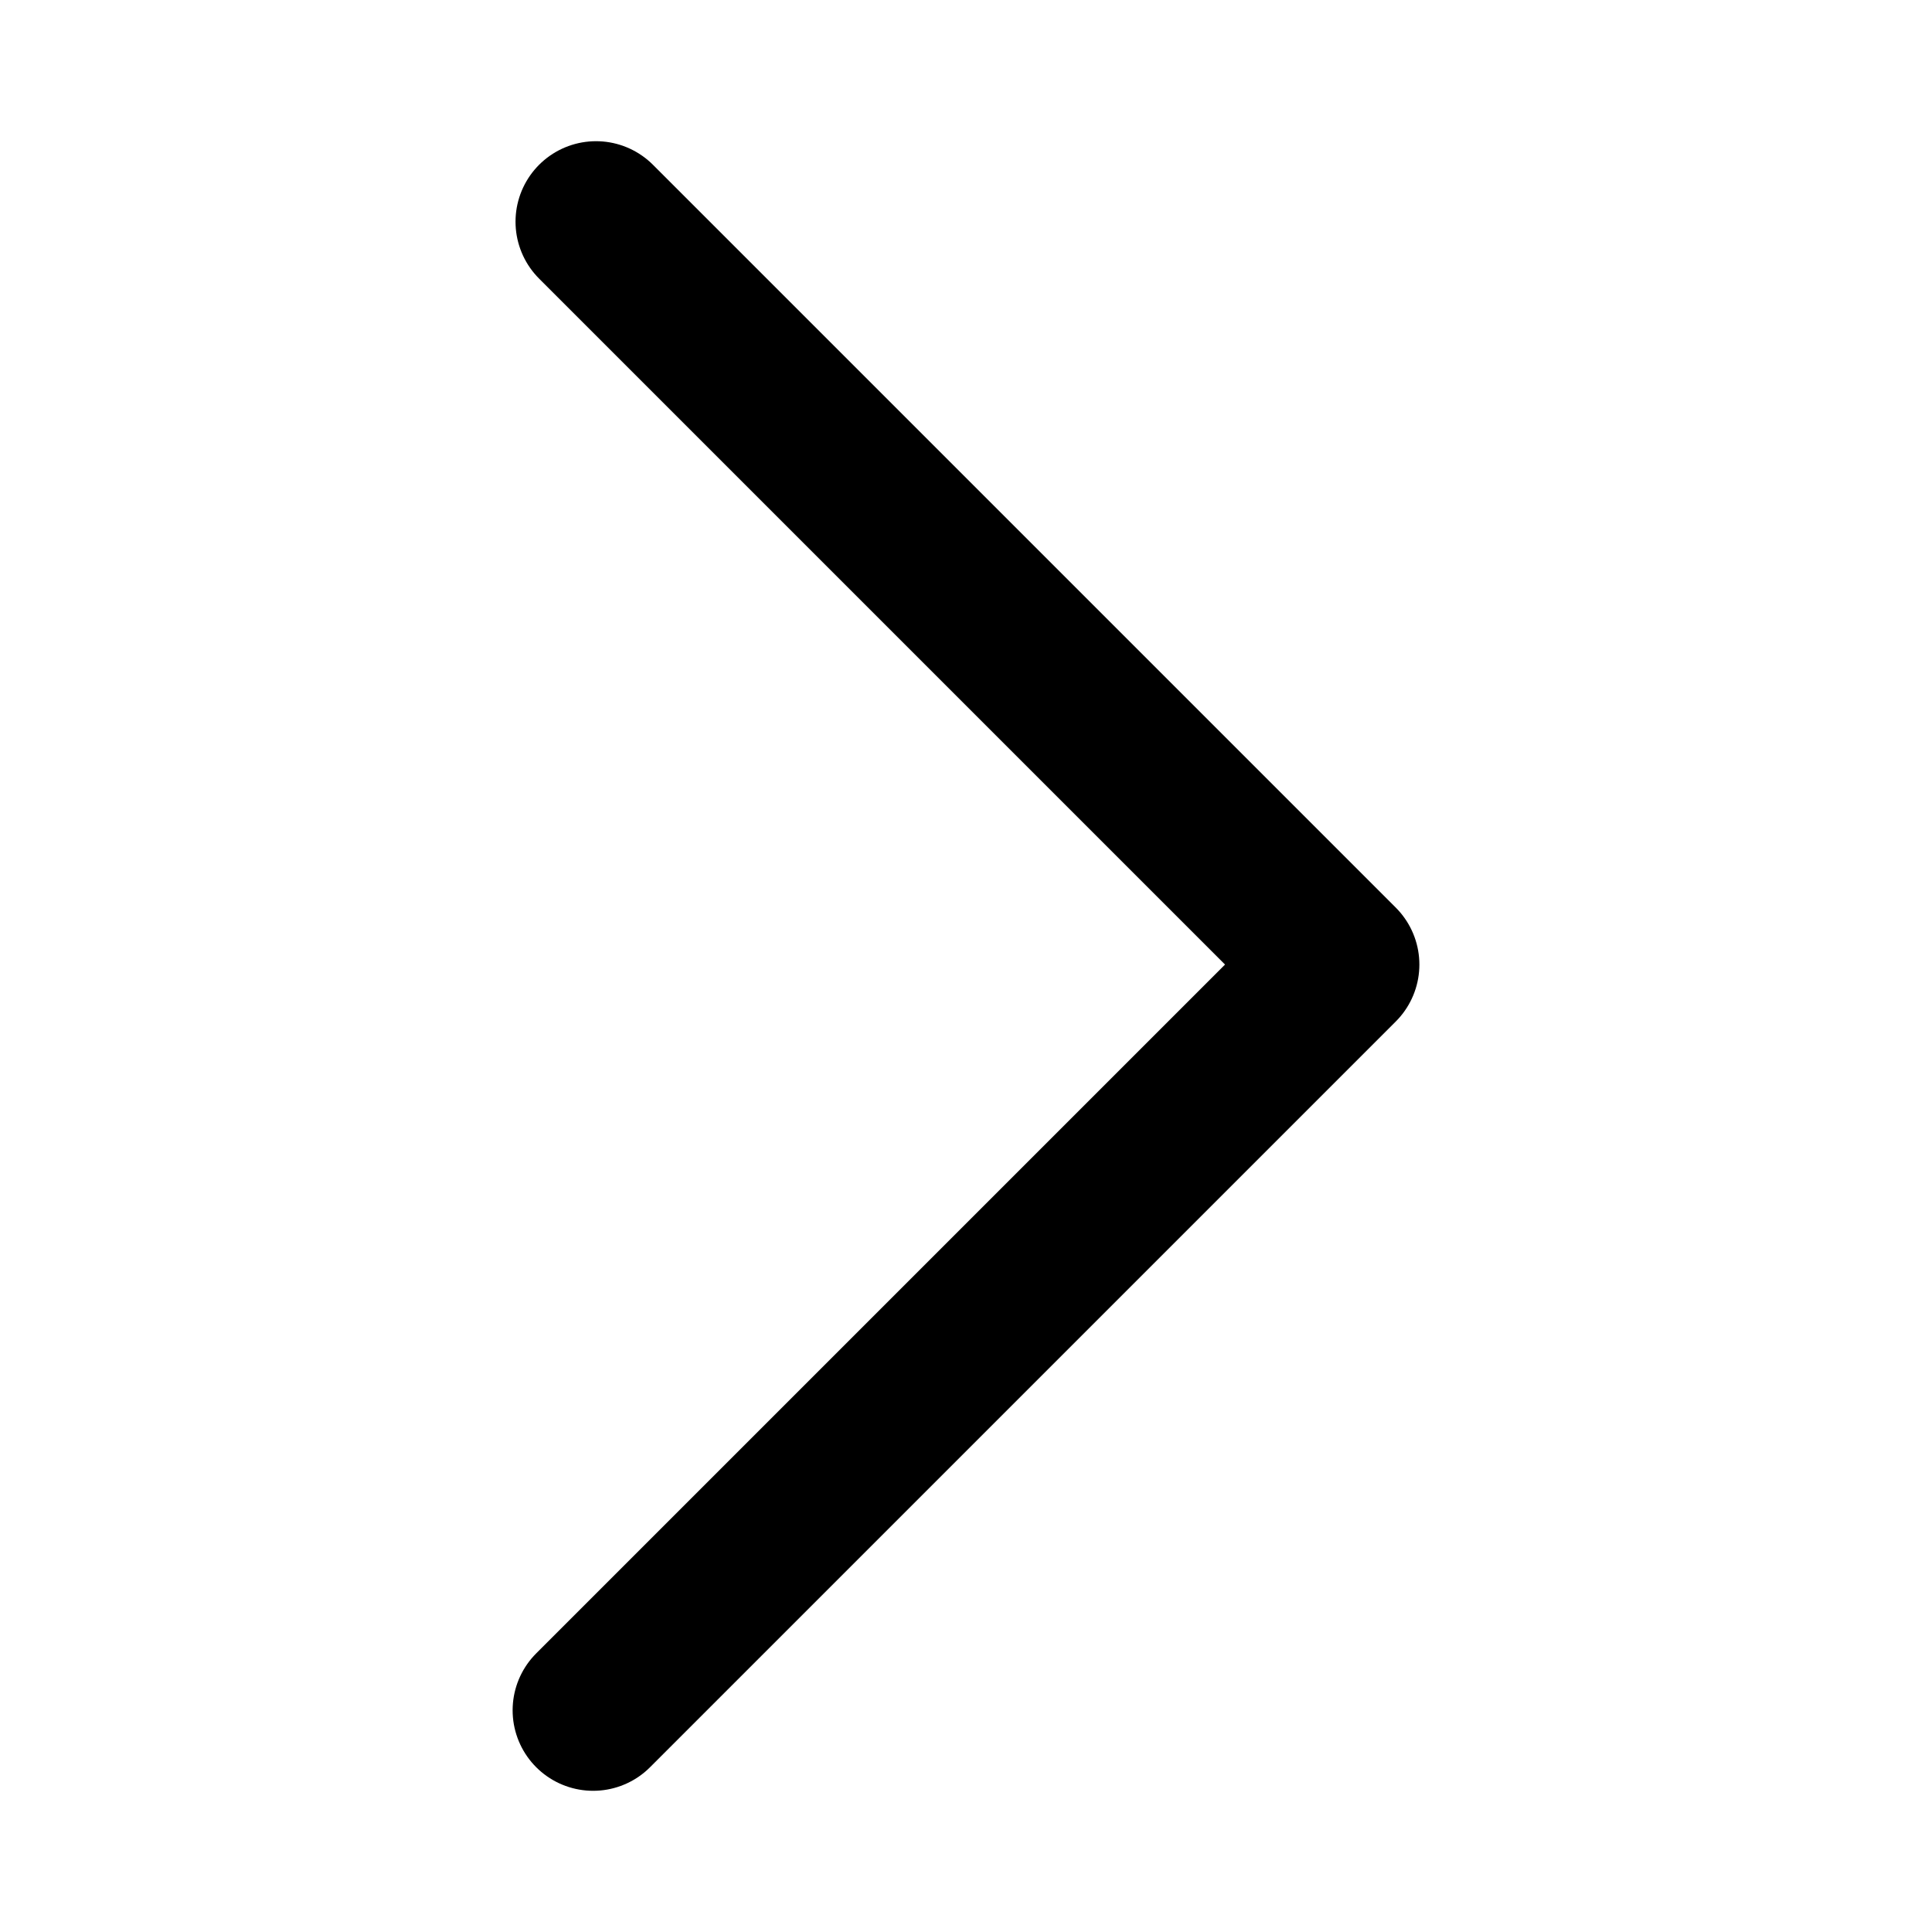
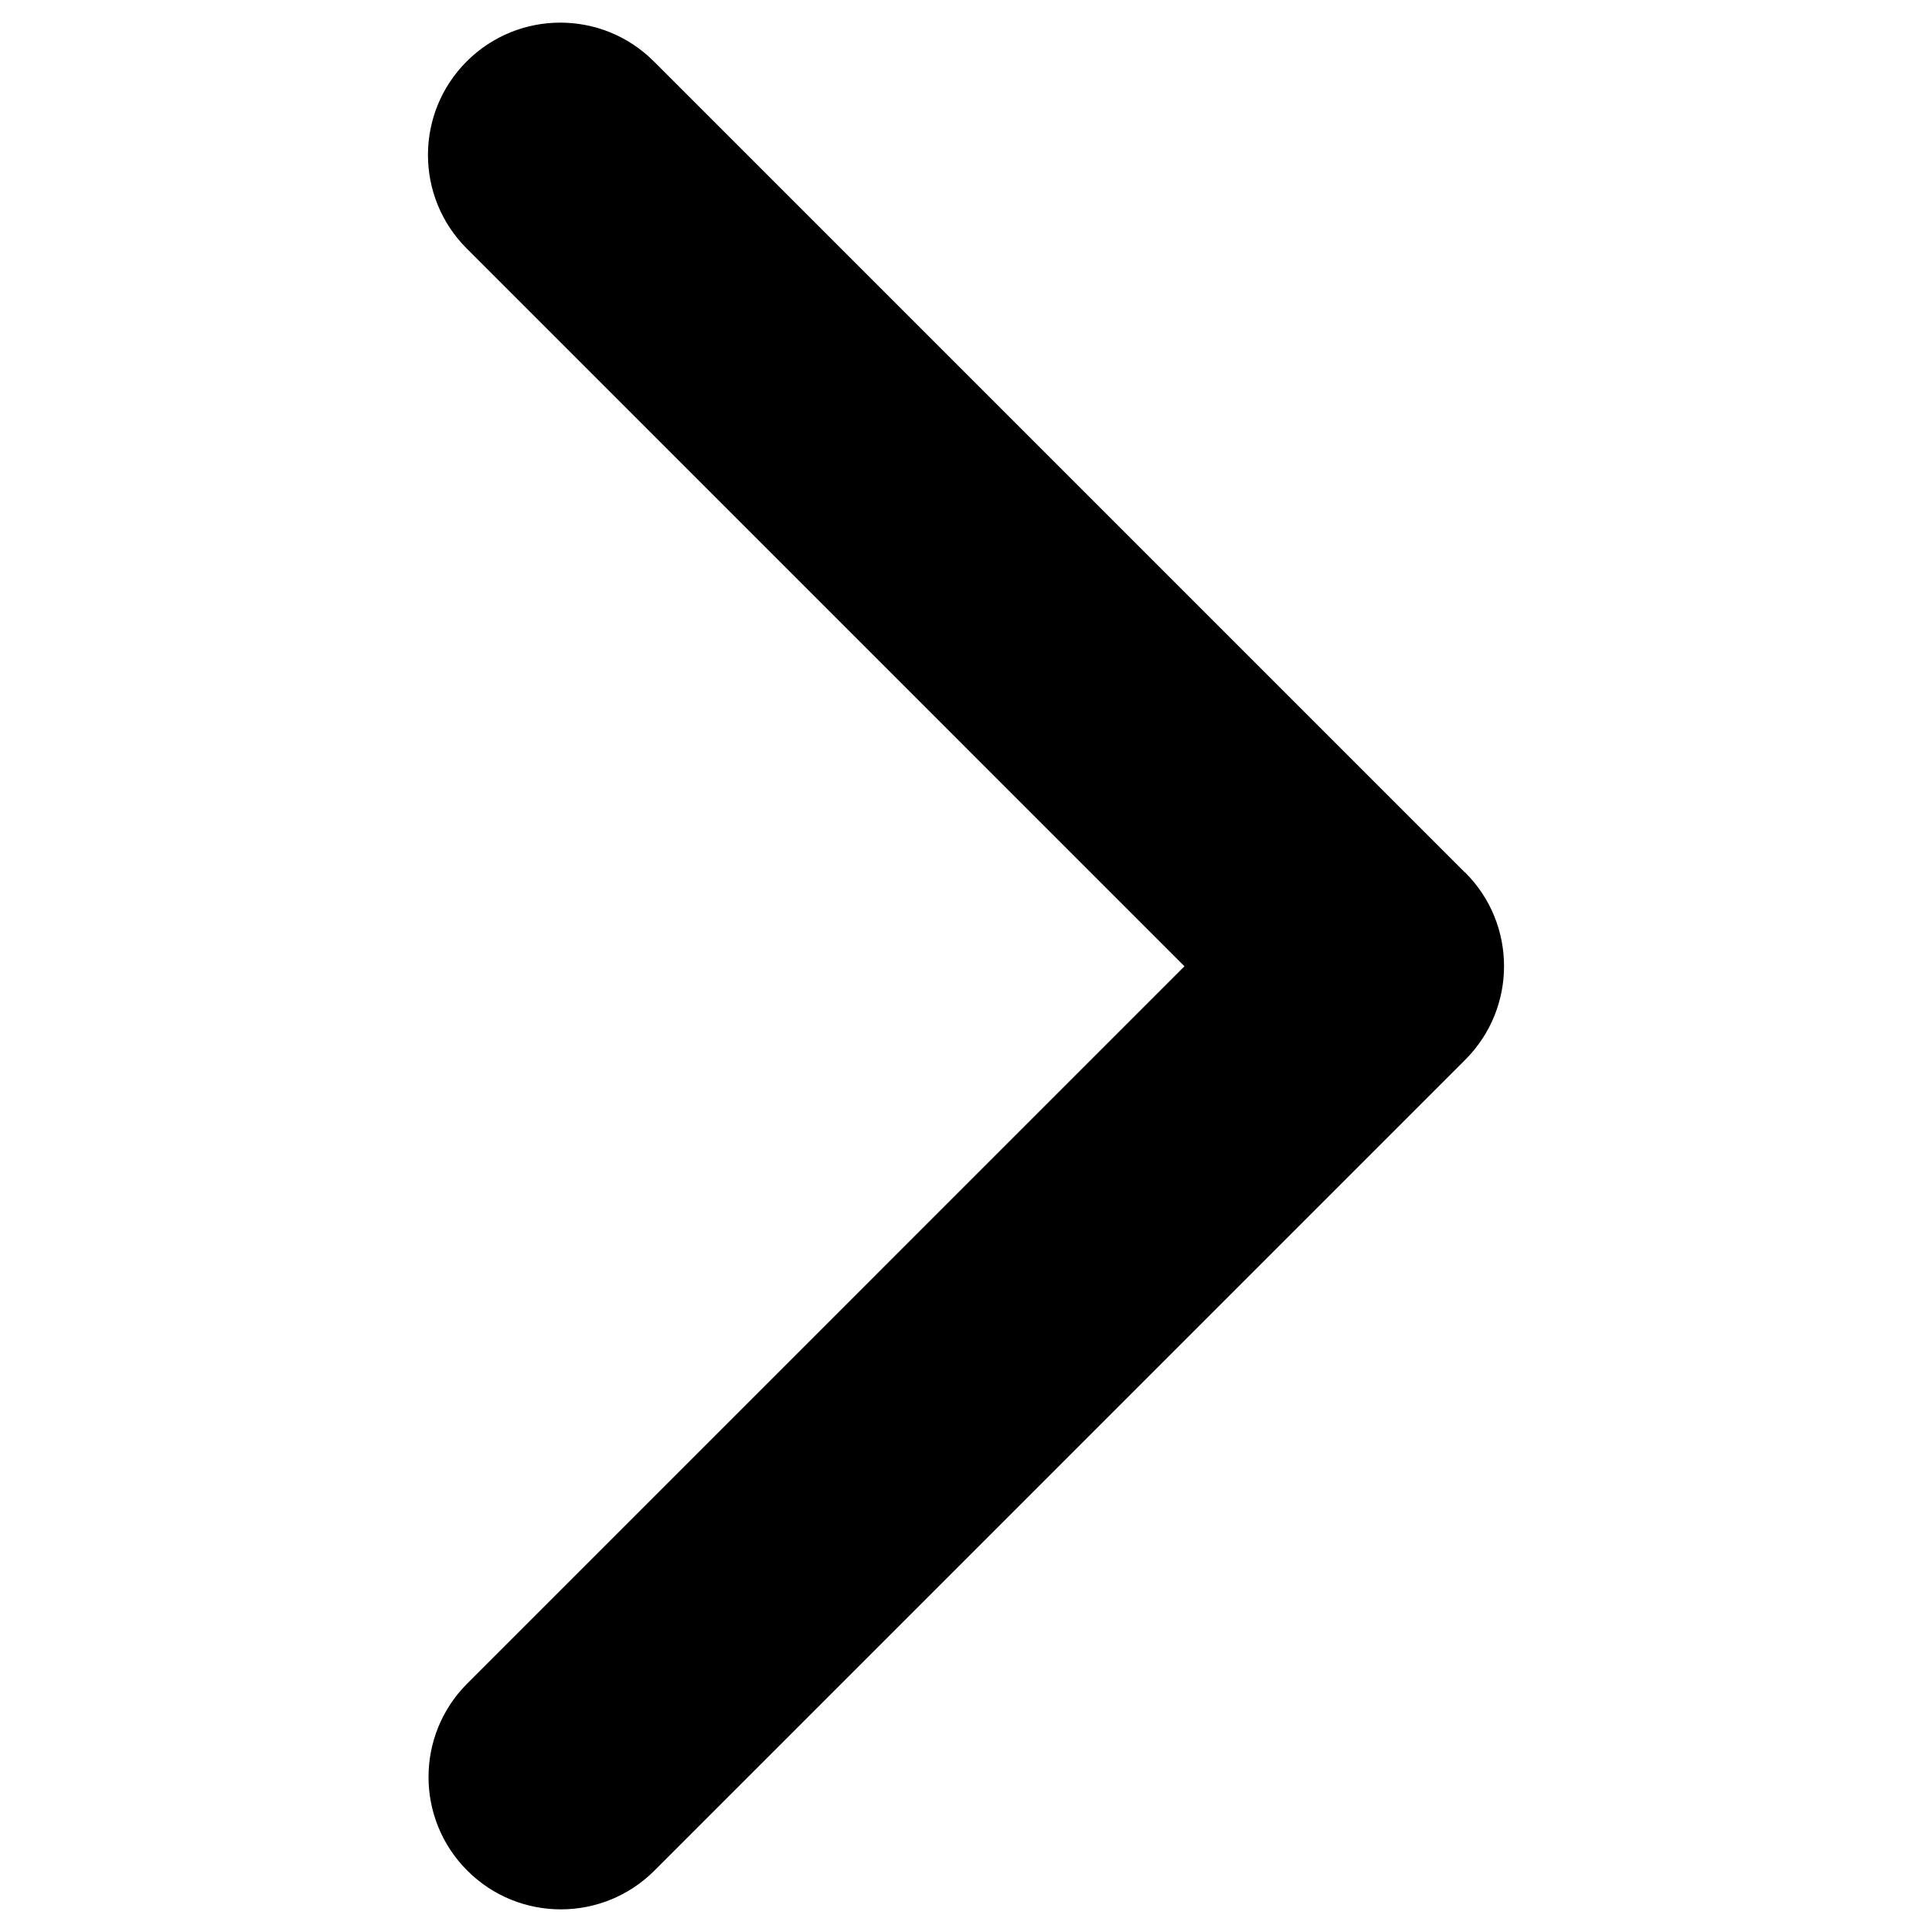
- <svg xmlns="http://www.w3.org/2000/svg" width="12px" height="12px" viewBox="0 0 12 12" version="1.1">
-   <g id="更多备份-7" stroke="none" stroke-width="1" fill="none" fill-rule="evenodd">
-     <rect id="矩形" x="0" y="0" width="12" height="12" />
-     <polyline id="路径" stroke="currentColor" stroke-linecap="round" stroke-linejoin="round" points="3.702 1.377 8.316 5.991 3.684 10.623" />
-   </g>
+ <svg xmlns="http://www.w3.org/2000/svg" t="1772687143258" class="icon" viewBox="0 0 1024 1024" version="1.1" p-id="3009" width="200" height="200">
+   <path d="M627.79 512.15L247.37 131.72c-27.39-27.39-27.39-71.79 0-99.18s71.8-27.39 99.18 0l429.69 429.69c0.12 0.11 0.28 0.15 0.39 0.26 27.39 27.39 27.39 71.79 0 99.18L346.85 991.46c-27.39 27.39-71.79 27.39-99.18 0s-27.39-71.8 0-99.18l380.12-380.13z" p-id="3010" />
</svg>
